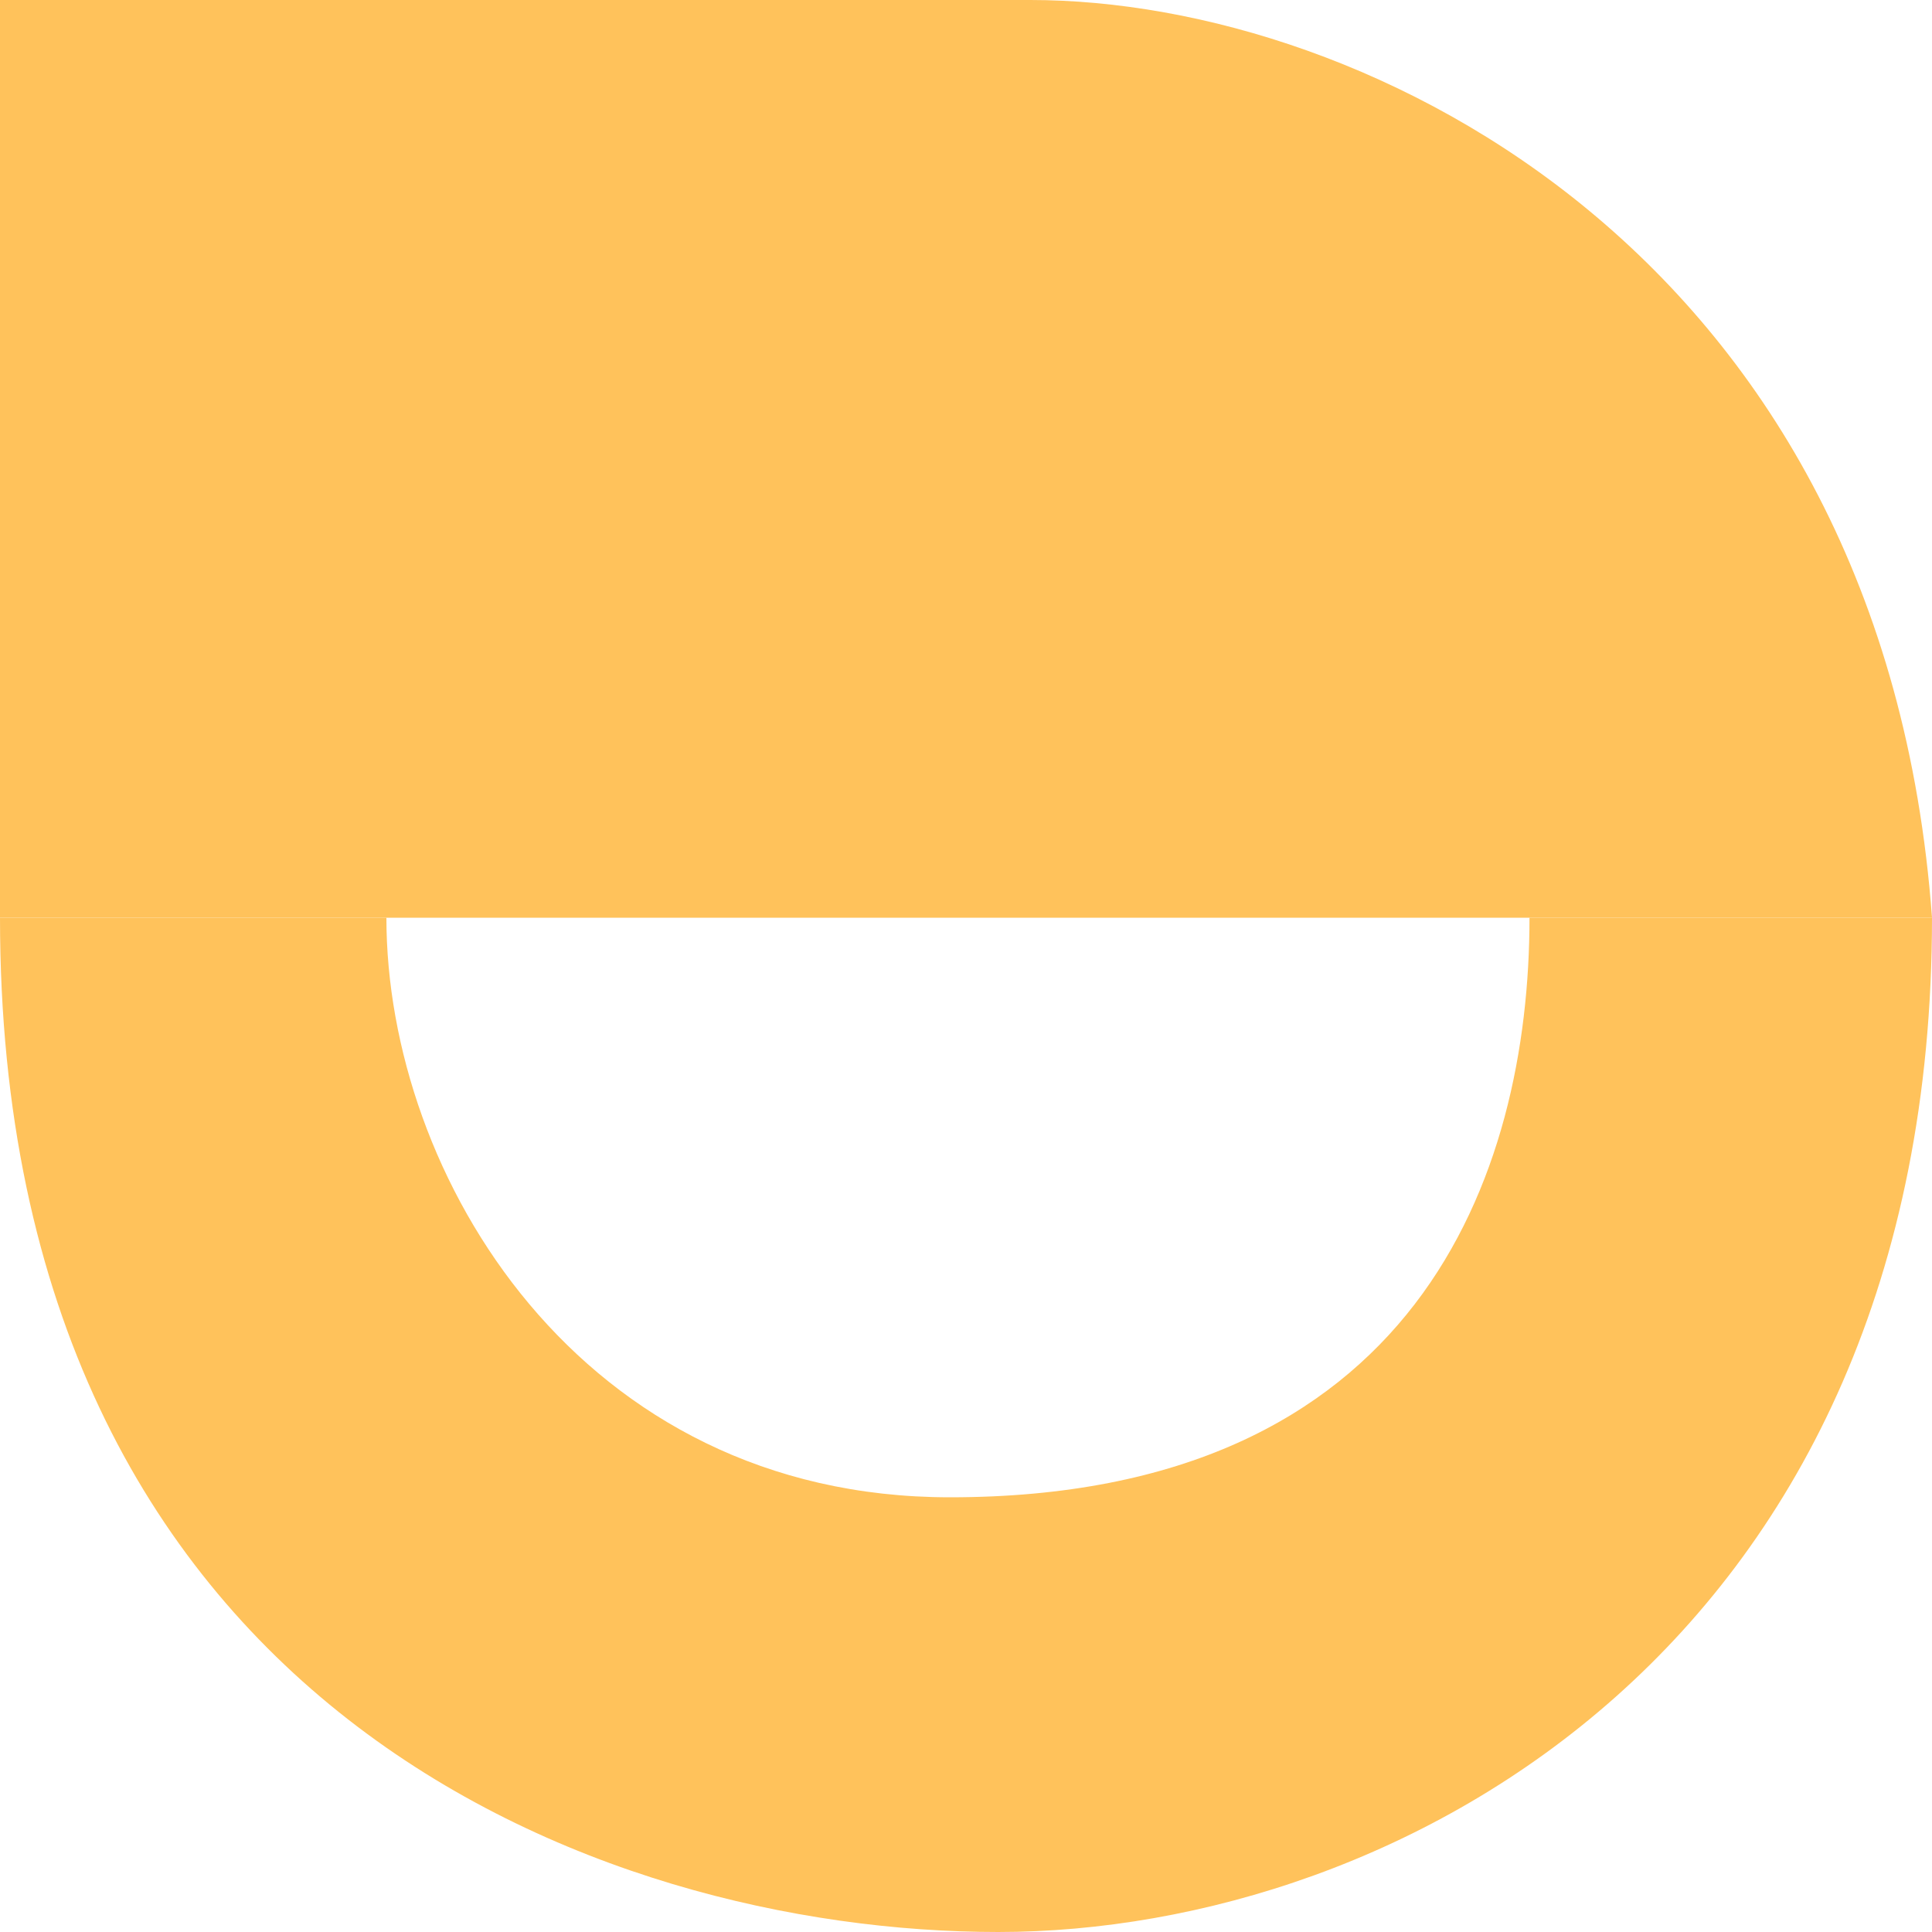
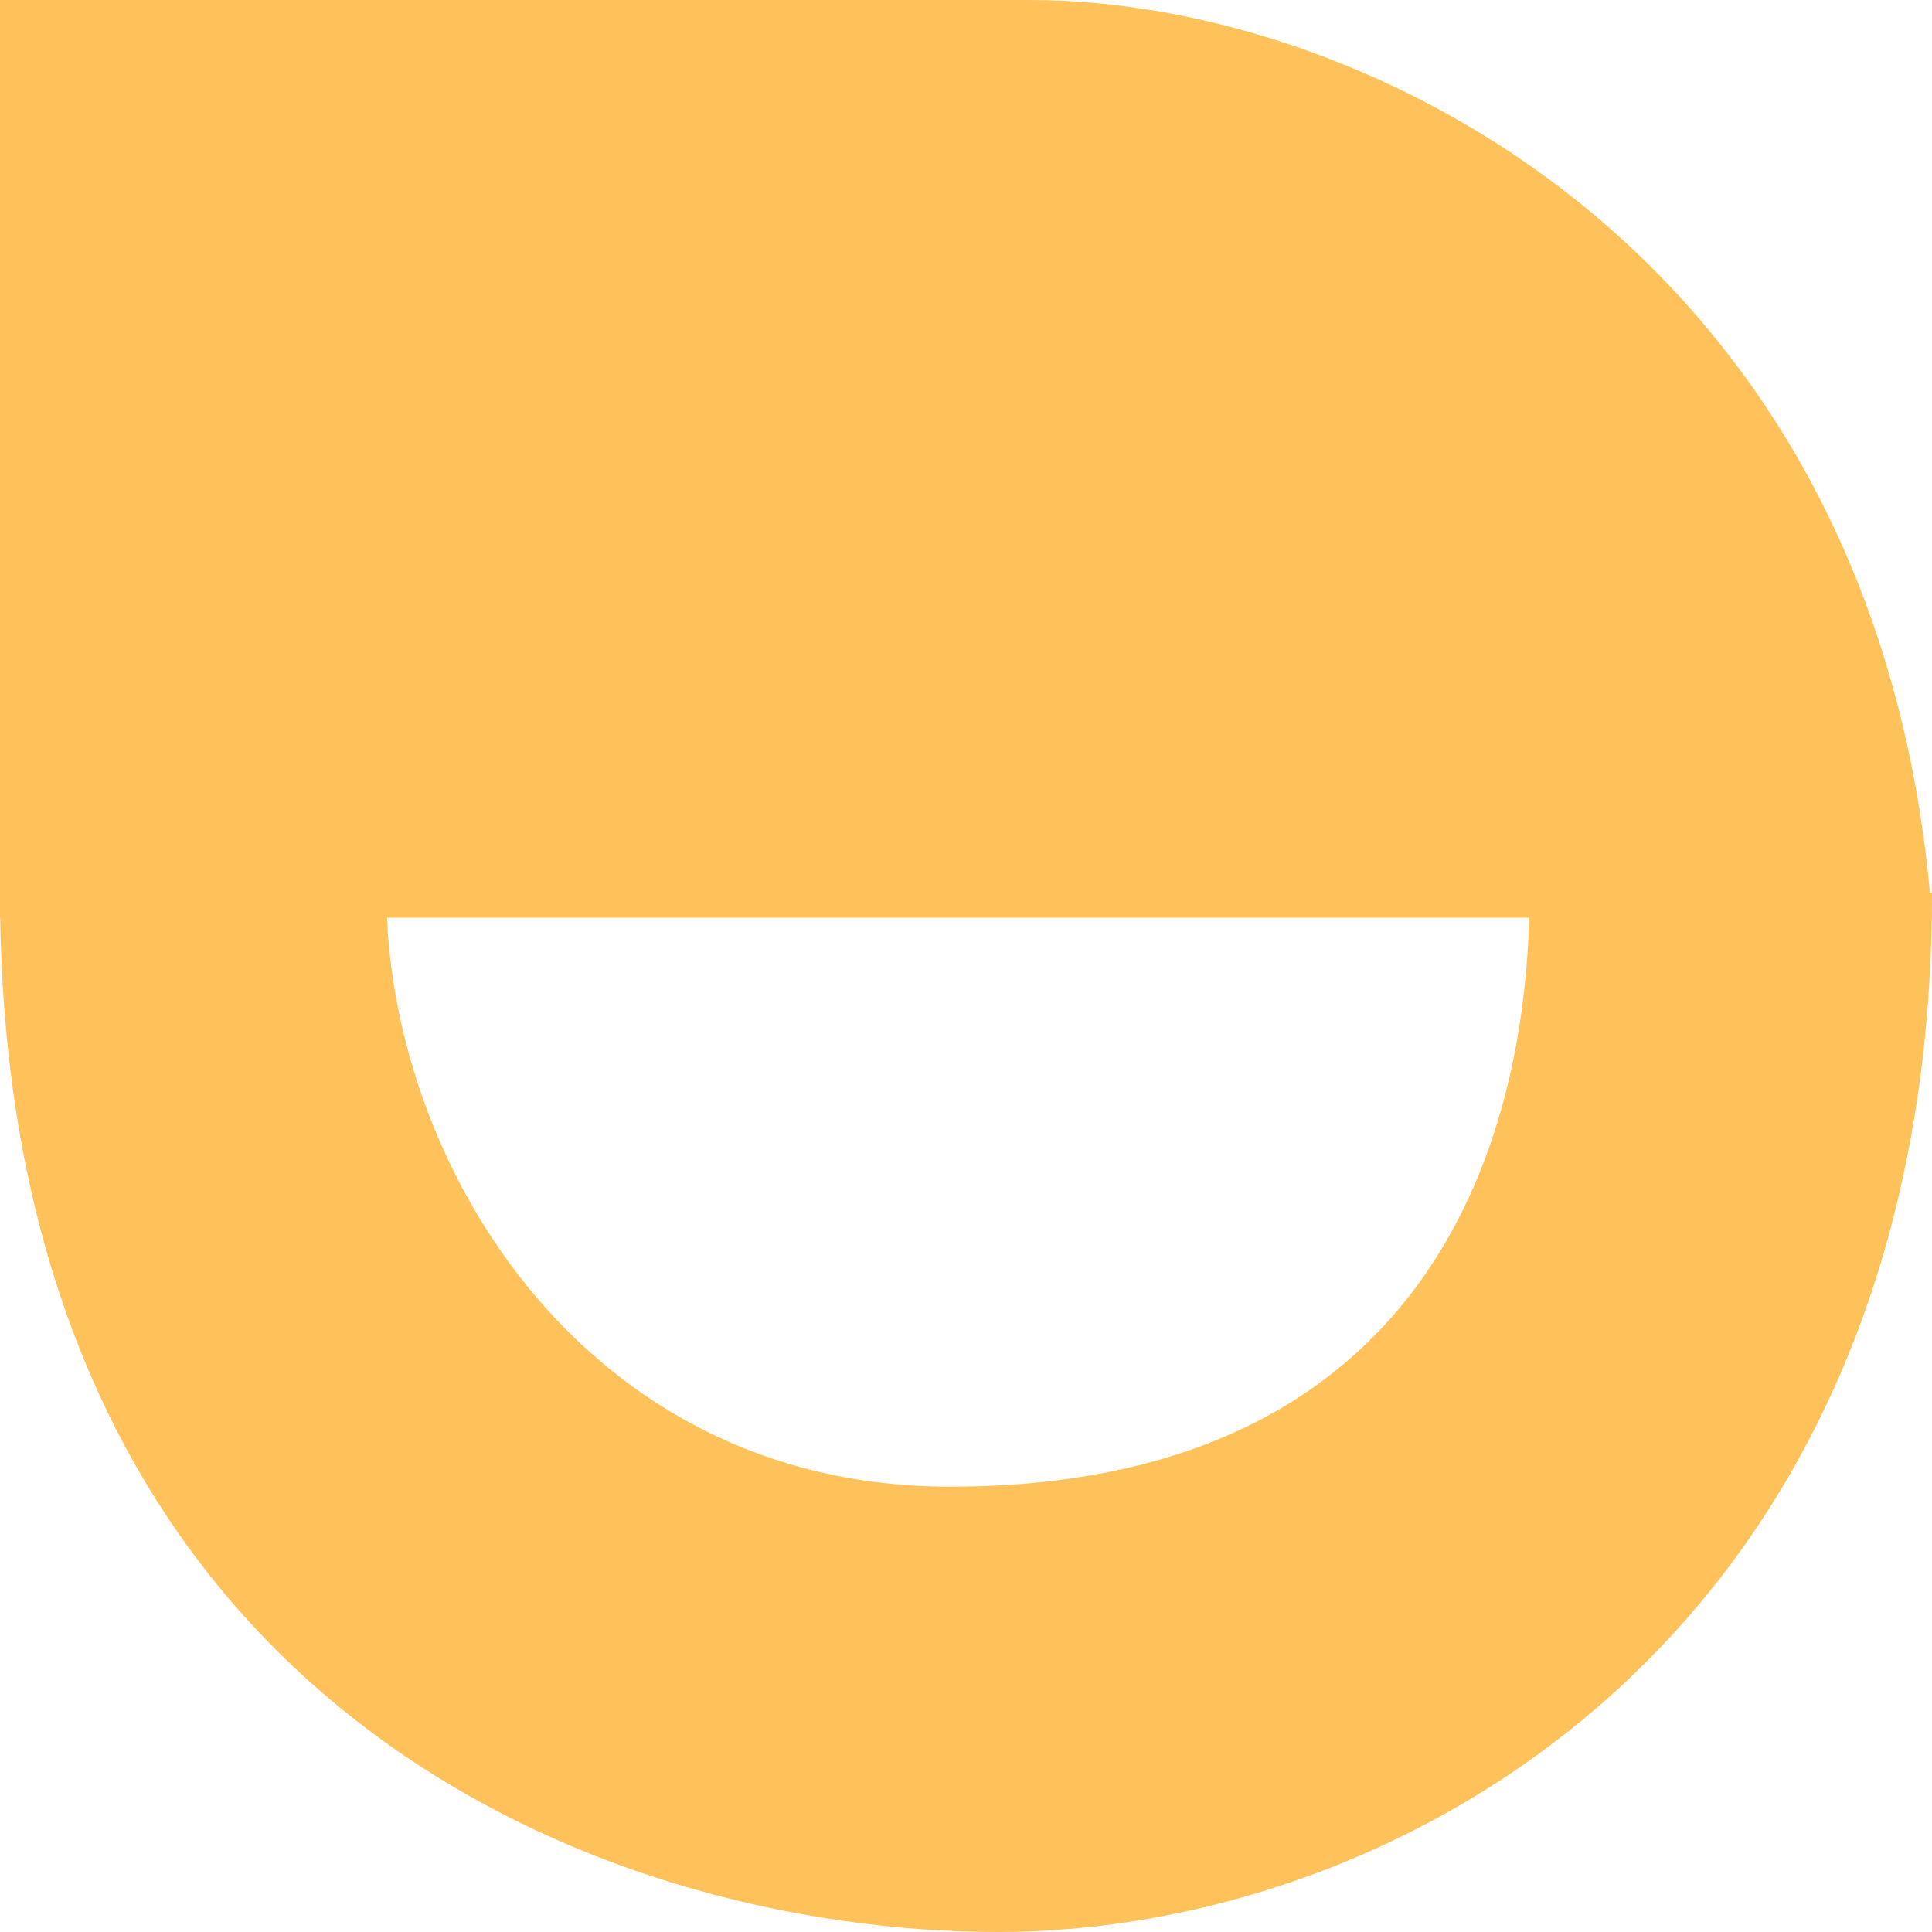
<svg xmlns="http://www.w3.org/2000/svg" width="60" height="60" viewBox="0 0 60 60" fill="none">
-   <path d="M31 60C43.5 60 60 51 60 28.5H47.5C47.5 36.5 44 46.5 29.5 46.5C18 46.5 12 36.5 12 28.5H0C0 52.9 18.5 60 31 60Z" fill="#FFC25B" />
+   <path d="M31 60C43.5 60 60 50.78 60 27.73H47.5C47.5 35.925 44 46.17 29.5 46.17C18 46.17 12 35.925 12 27.73H0C0 52.726 18.5 60 31 60Z" fill="#FFC25B" />
  <path d="M0 0V28.5H60C58.5 8 42.5 0 32 0H0Z" fill="#FFC25B" />
</svg>
